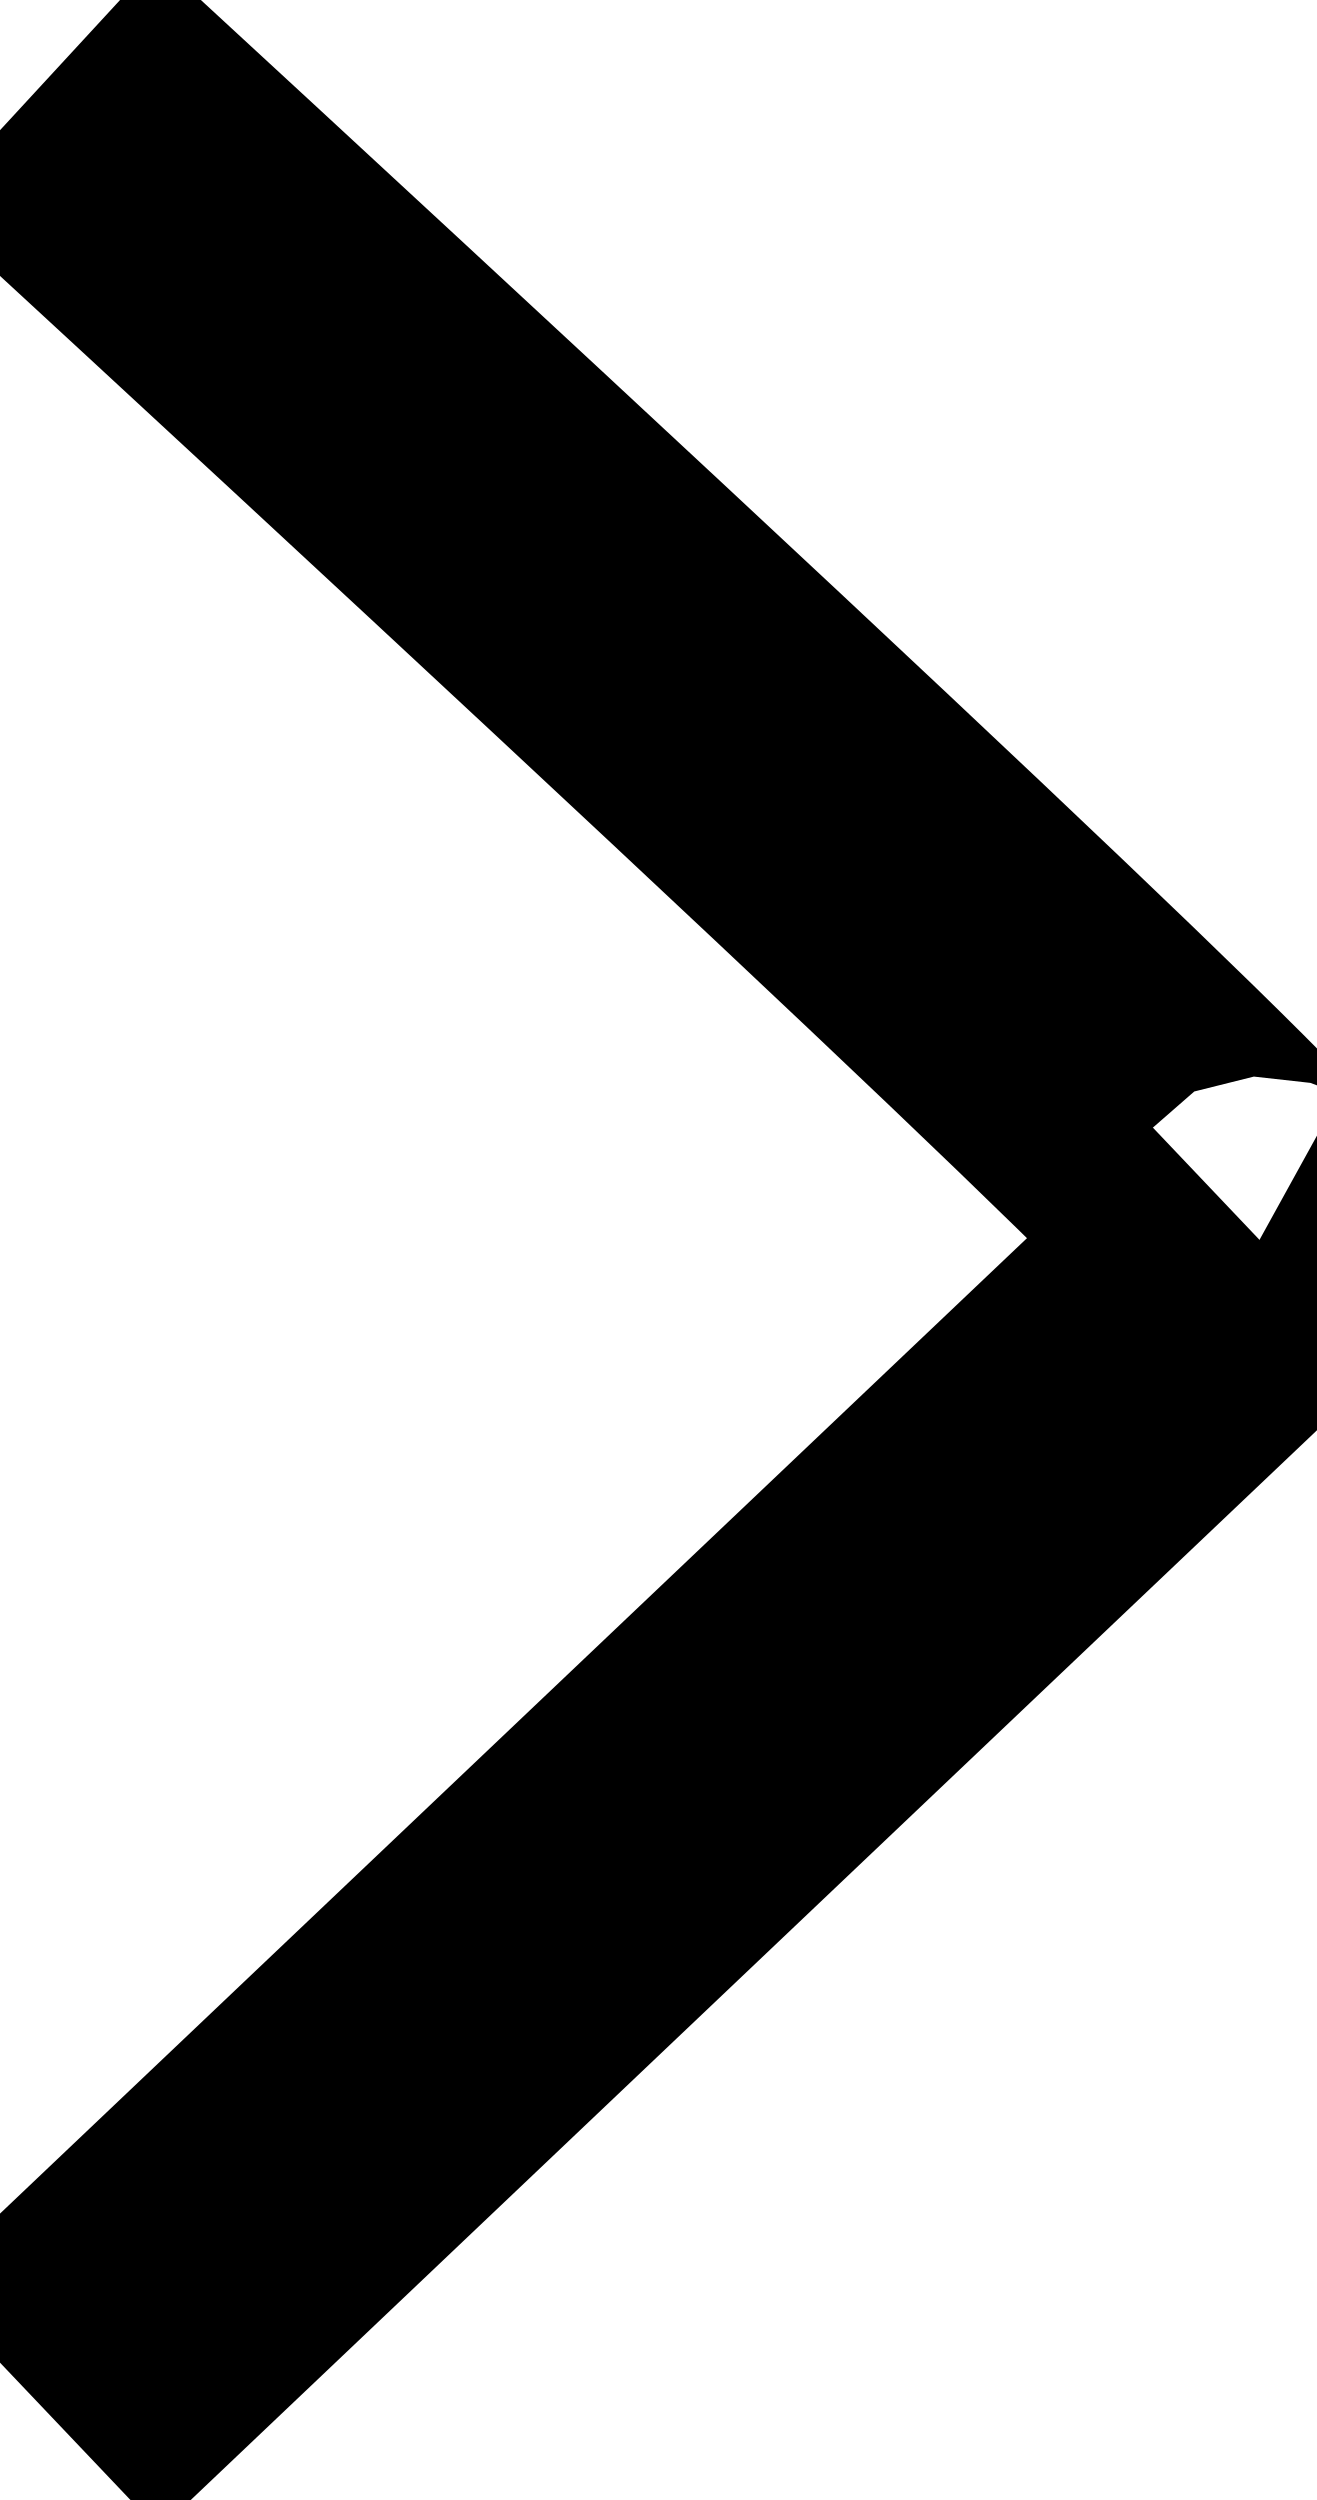
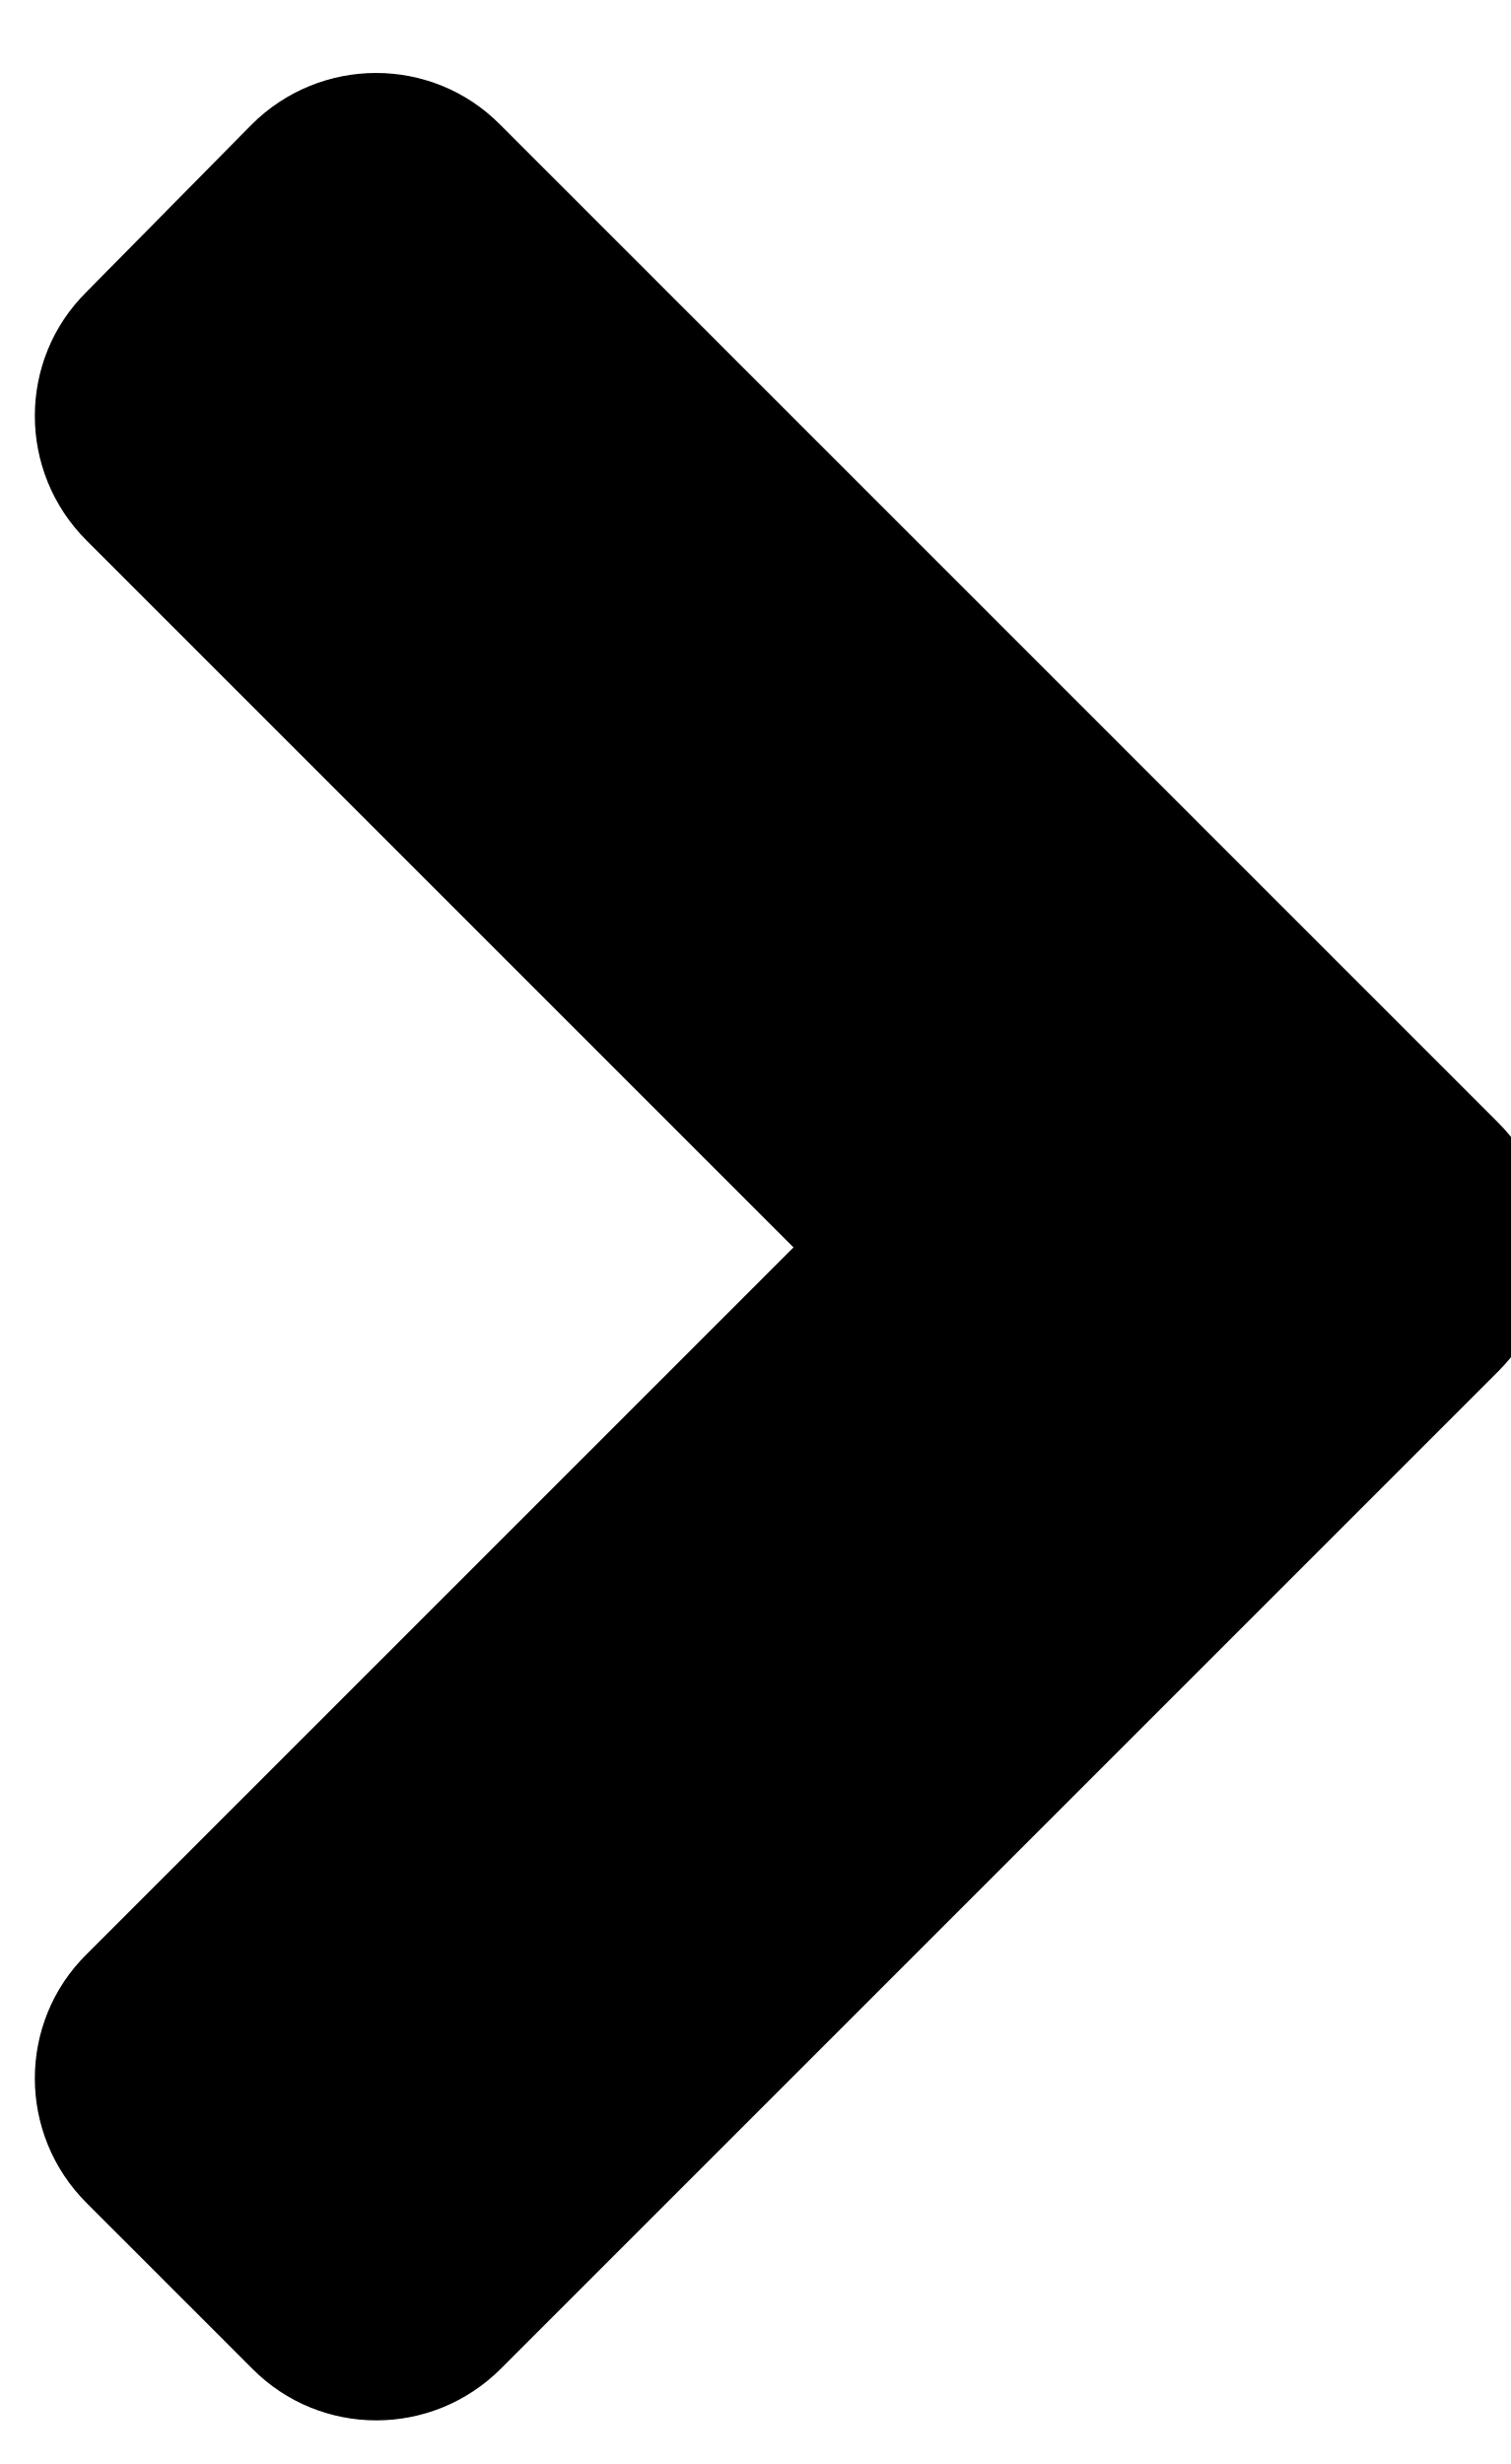
- <svg xmlns="http://www.w3.org/2000/svg" xmlns:xlink="http://www.w3.org/1999/xlink" version="1.1" preserveAspectRatio="xMidYMid meet" viewBox="252.324 118.9 77.641 142.54" width="72.14" height="137.04">
-   <defs>
-     <path d="M326.52 189.77C330.6 192.02 306.7 169.23 254.82 121.4" id="kuNtlRX9m" />
-     <path d="M254.82 258.44L326.96 189.92" id="cjr5Nlh8m" />
-   </defs>
-   <g>
-     <g>
-       <g>
-         <use xlink:href="#kuNtlRX9m" opacity="1" fill-opacity="0" stroke="#000000" stroke-width="20" stroke-opacity="1" />
-       </g>
-     </g>
-     <g>
-       <g>
-         <use xlink:href="#cjr5Nlh8m" opacity="1" fill-opacity="1" stroke="#000000" stroke-width="20" stroke-opacity="1" />
-       </g>
-     </g>
-   </g>
+ <svg xmlns="http://www.w3.org/2000/svg" aria-hidden="true" focusable="false" data-prefix="fas" data-icon="angle-right" class="svg-inline--fa fa-angle-right fa-w-8" role="img" viewBox="20 86 206 336">
+   <path fill="currentColor" d="M224.3 273l-136 136c-9.4 9.4-24.6 9.4-33.9 0l-22.6-22.6c-9.4-9.4-9.4-24.6 0-33.9l96.4-96.4-96.4-96.4c-9.4-9.4-9.4-24.6 0-33.9L54.3 103c9.4-9.4 24.6-9.4 33.9 0l136 136c9.5 9.4 9.5 24.6.1 34z" />
</svg>
